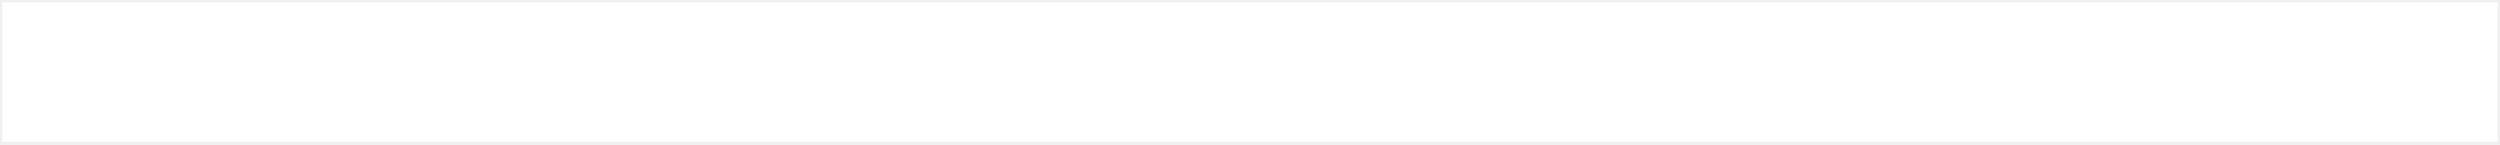
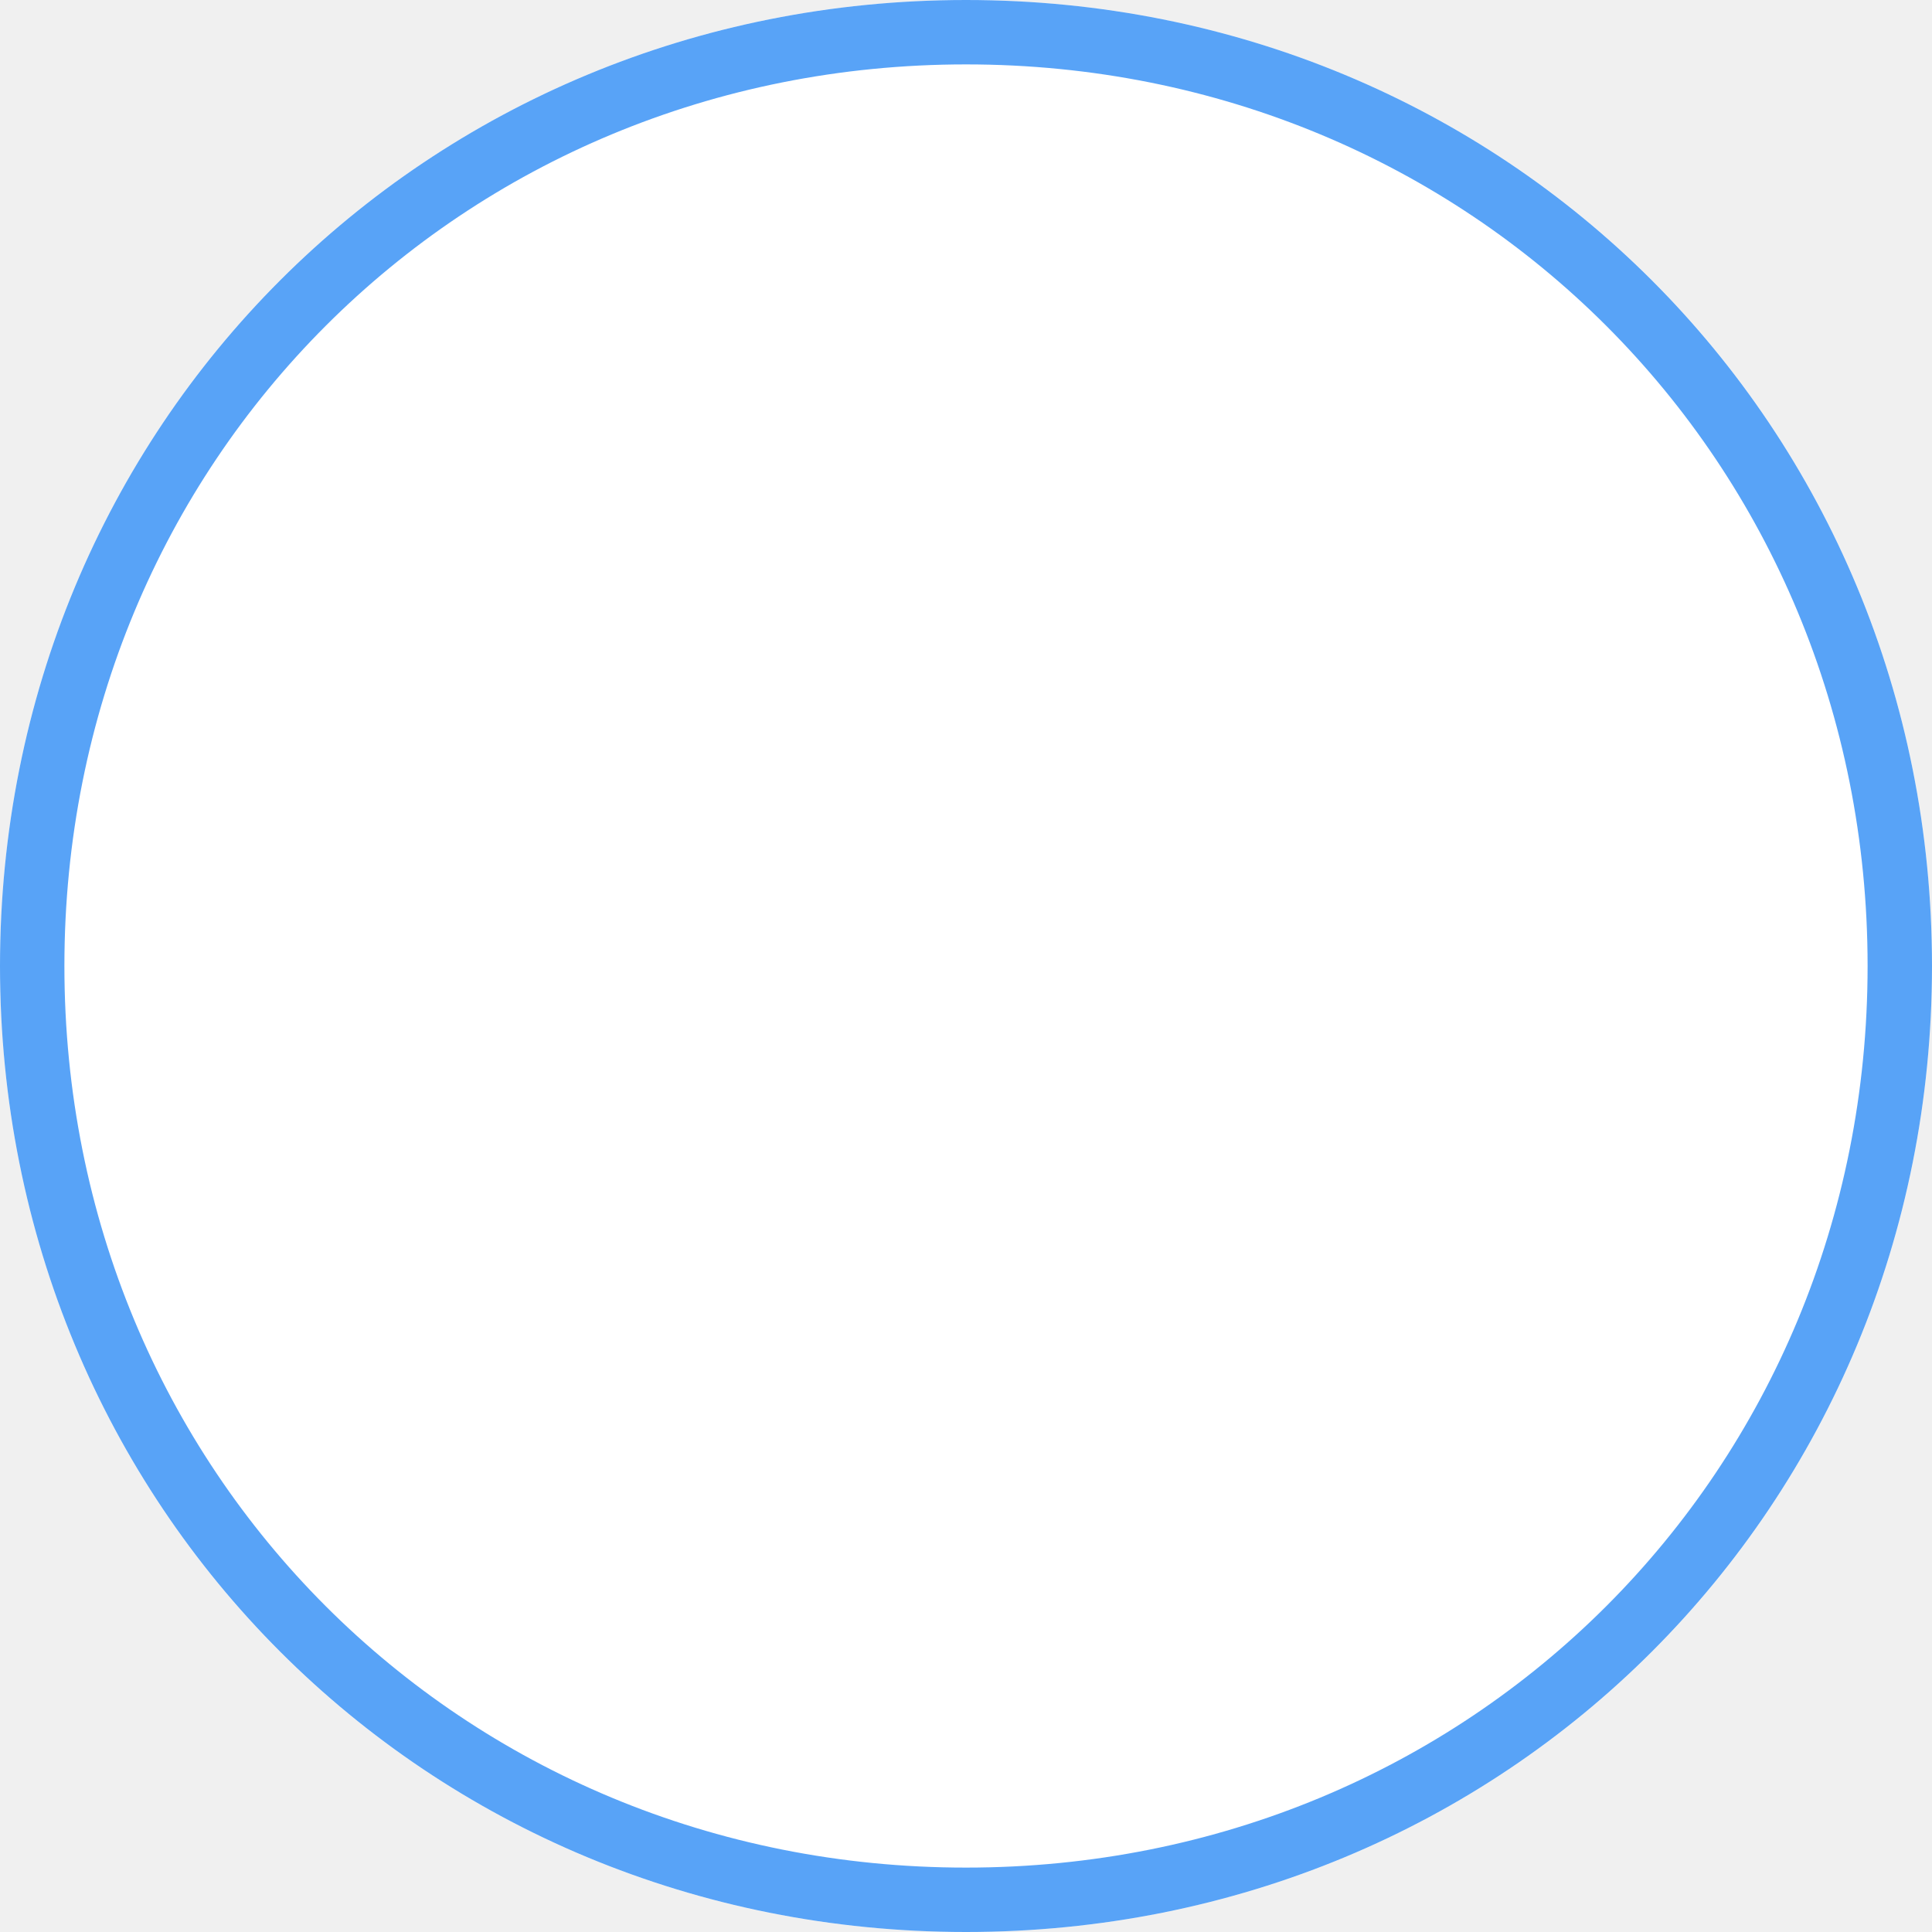
- <svg xmlns="http://www.w3.org/2000/svg" version="1.1" width="1040px" height="60px">
-   <g transform="matrix(1 0 0 1 -50 -379 )">
-     <path d="M 51 380  L 1089 380  L 1089 438  L 51 438  L 51 380  Z " fill-rule="nonzero" fill="#ffffff" stroke="none" />
+ <svg xmlns="http://www.w3.org/2000/svg" version="1.1" width="30px" height="30px">
+   <g transform="matrix(1 0 0 1 -70 -580 )">
+     <path d="M 85 580  C 93.4 580  100 586.6  100 595  C 100 603.4  93.4 610  85 610  C 76.6 610  70 603.4  70 595  C 70 586.6  76.6 580  85 580  Z " fill-rule="nonzero" fill="#ffffff" stroke="none" />
+     <path d="M 85 580.5  C 93.12 580.5  99.5 586.88  99.5 595  C 99.5 603.12  93.12 609.5  85 609.5  C 76.88 609.5  70.5 603.12  70.5 595  C 70.5 586.88  76.88 580.5  85 580.5  Z " stroke-width="1" stroke="#58a3f7" fill="none" />
  </g>
</svg>
